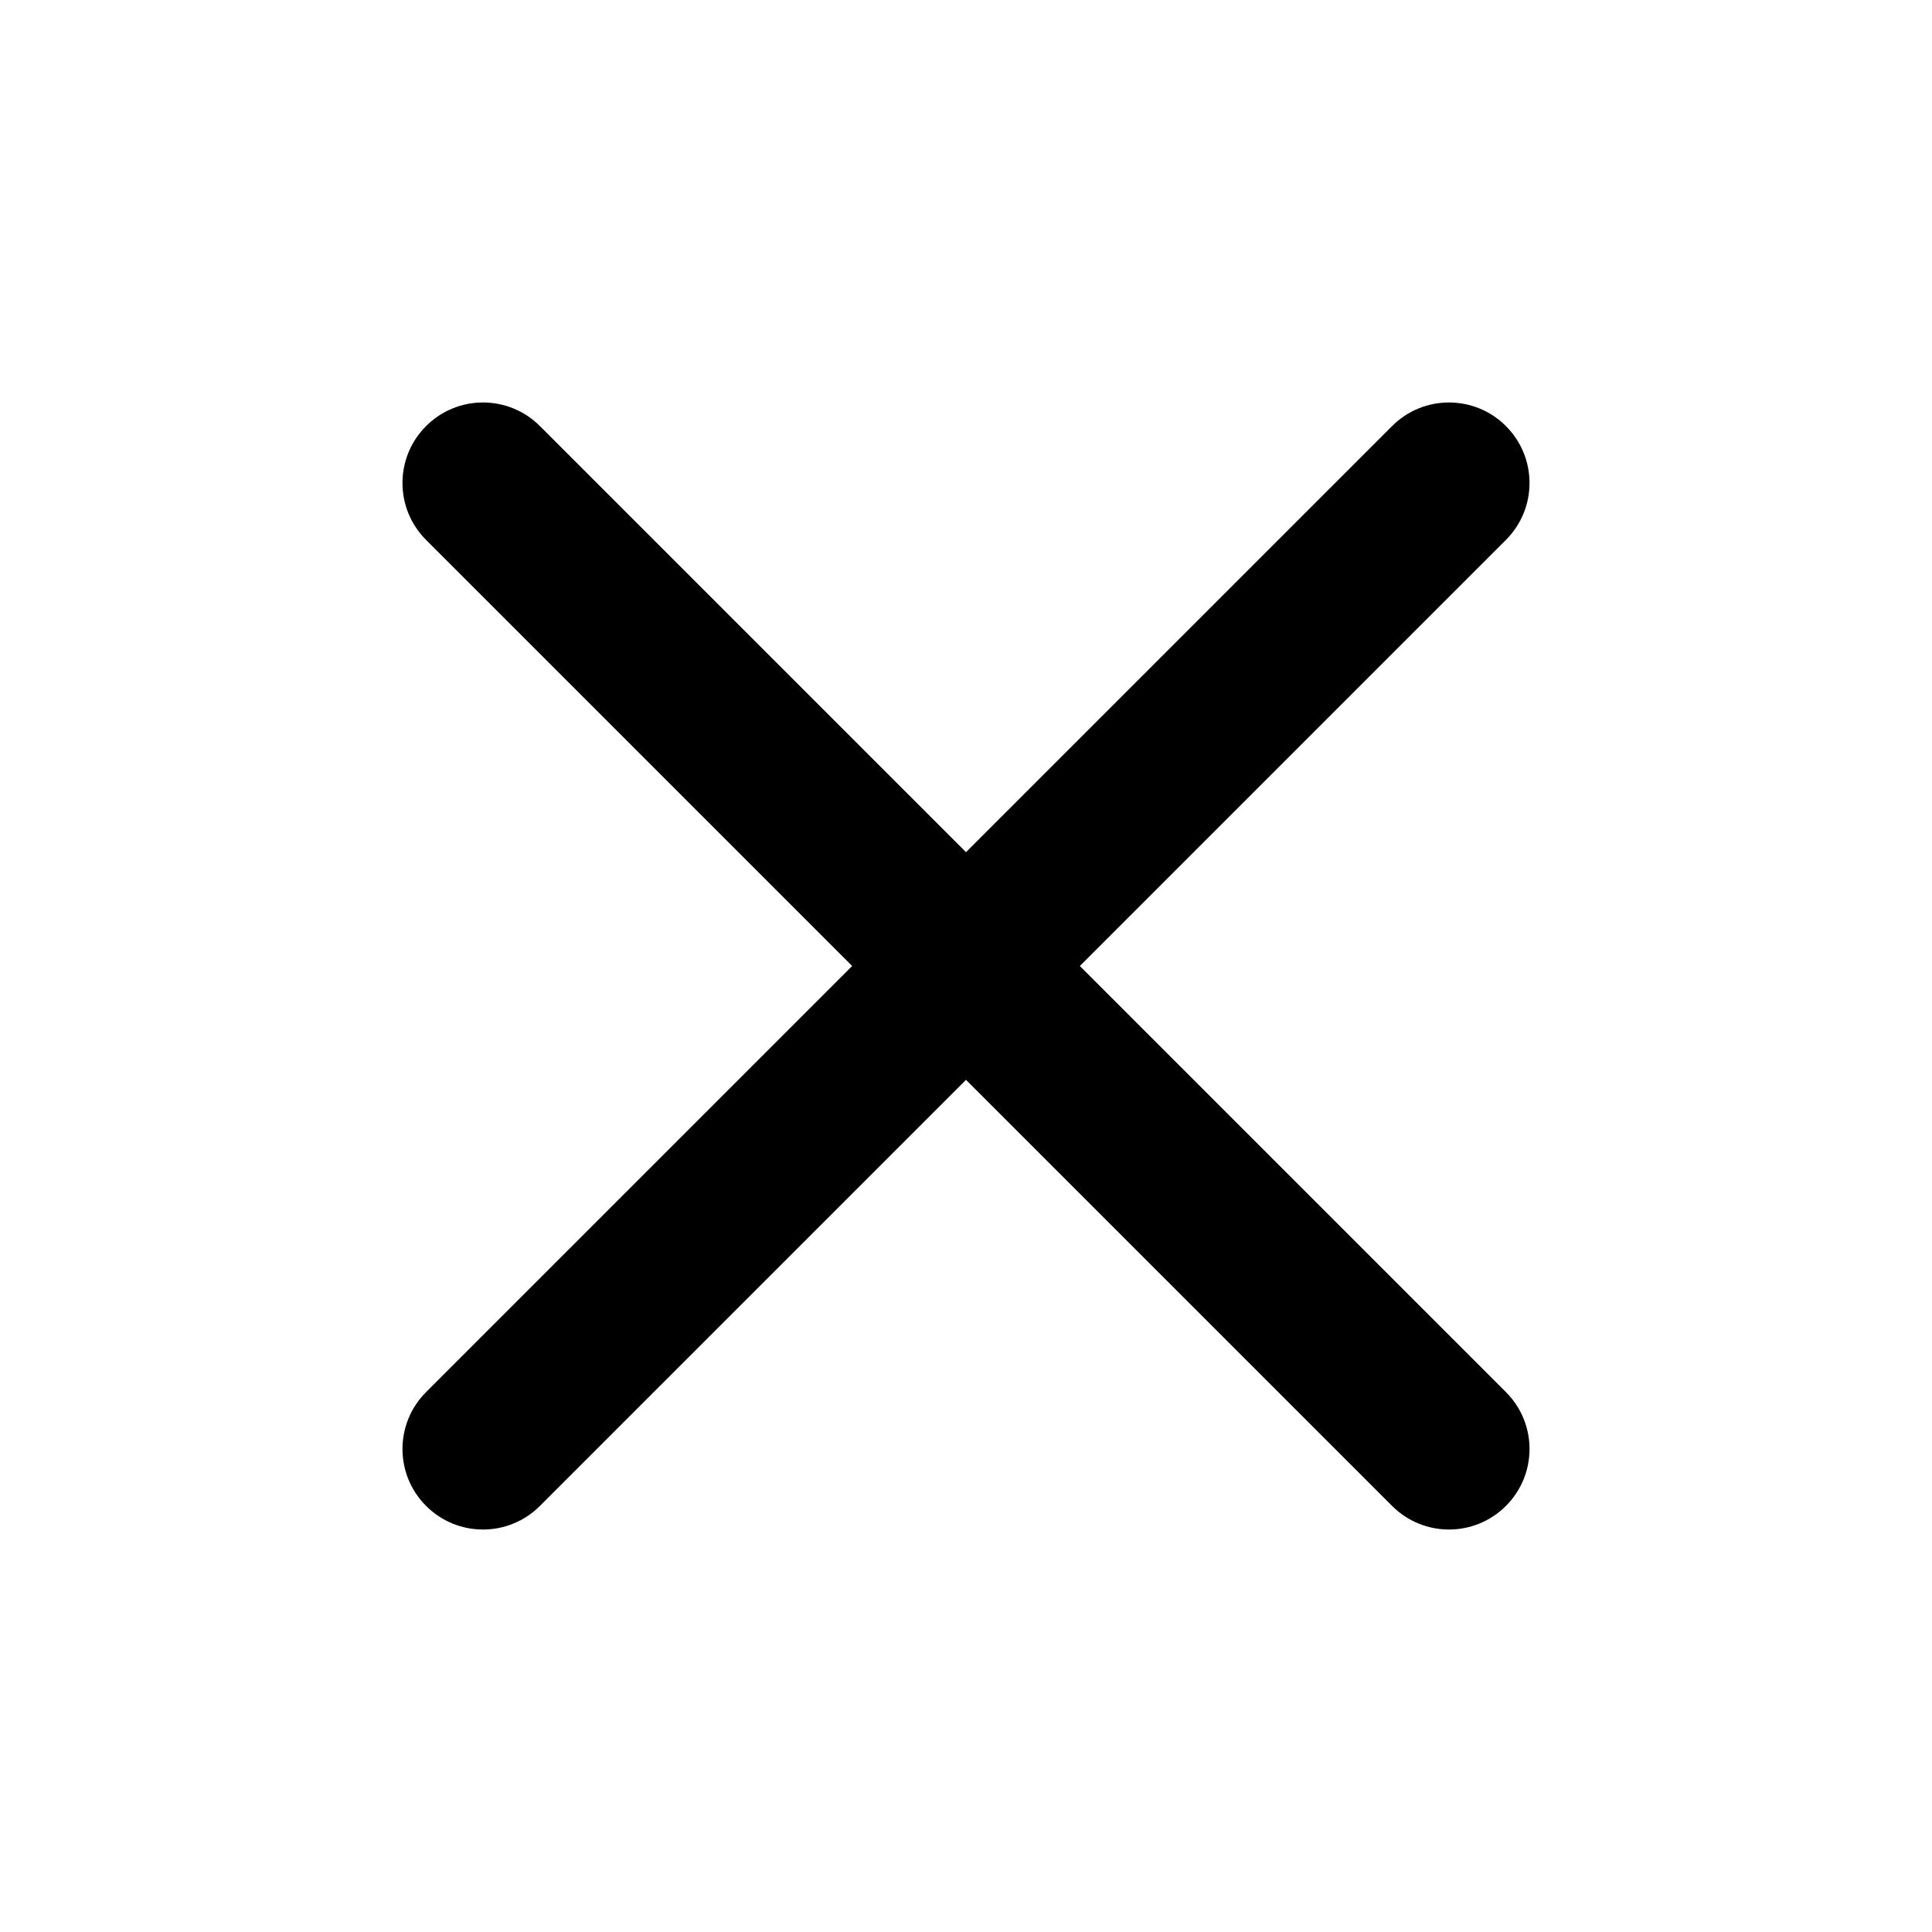
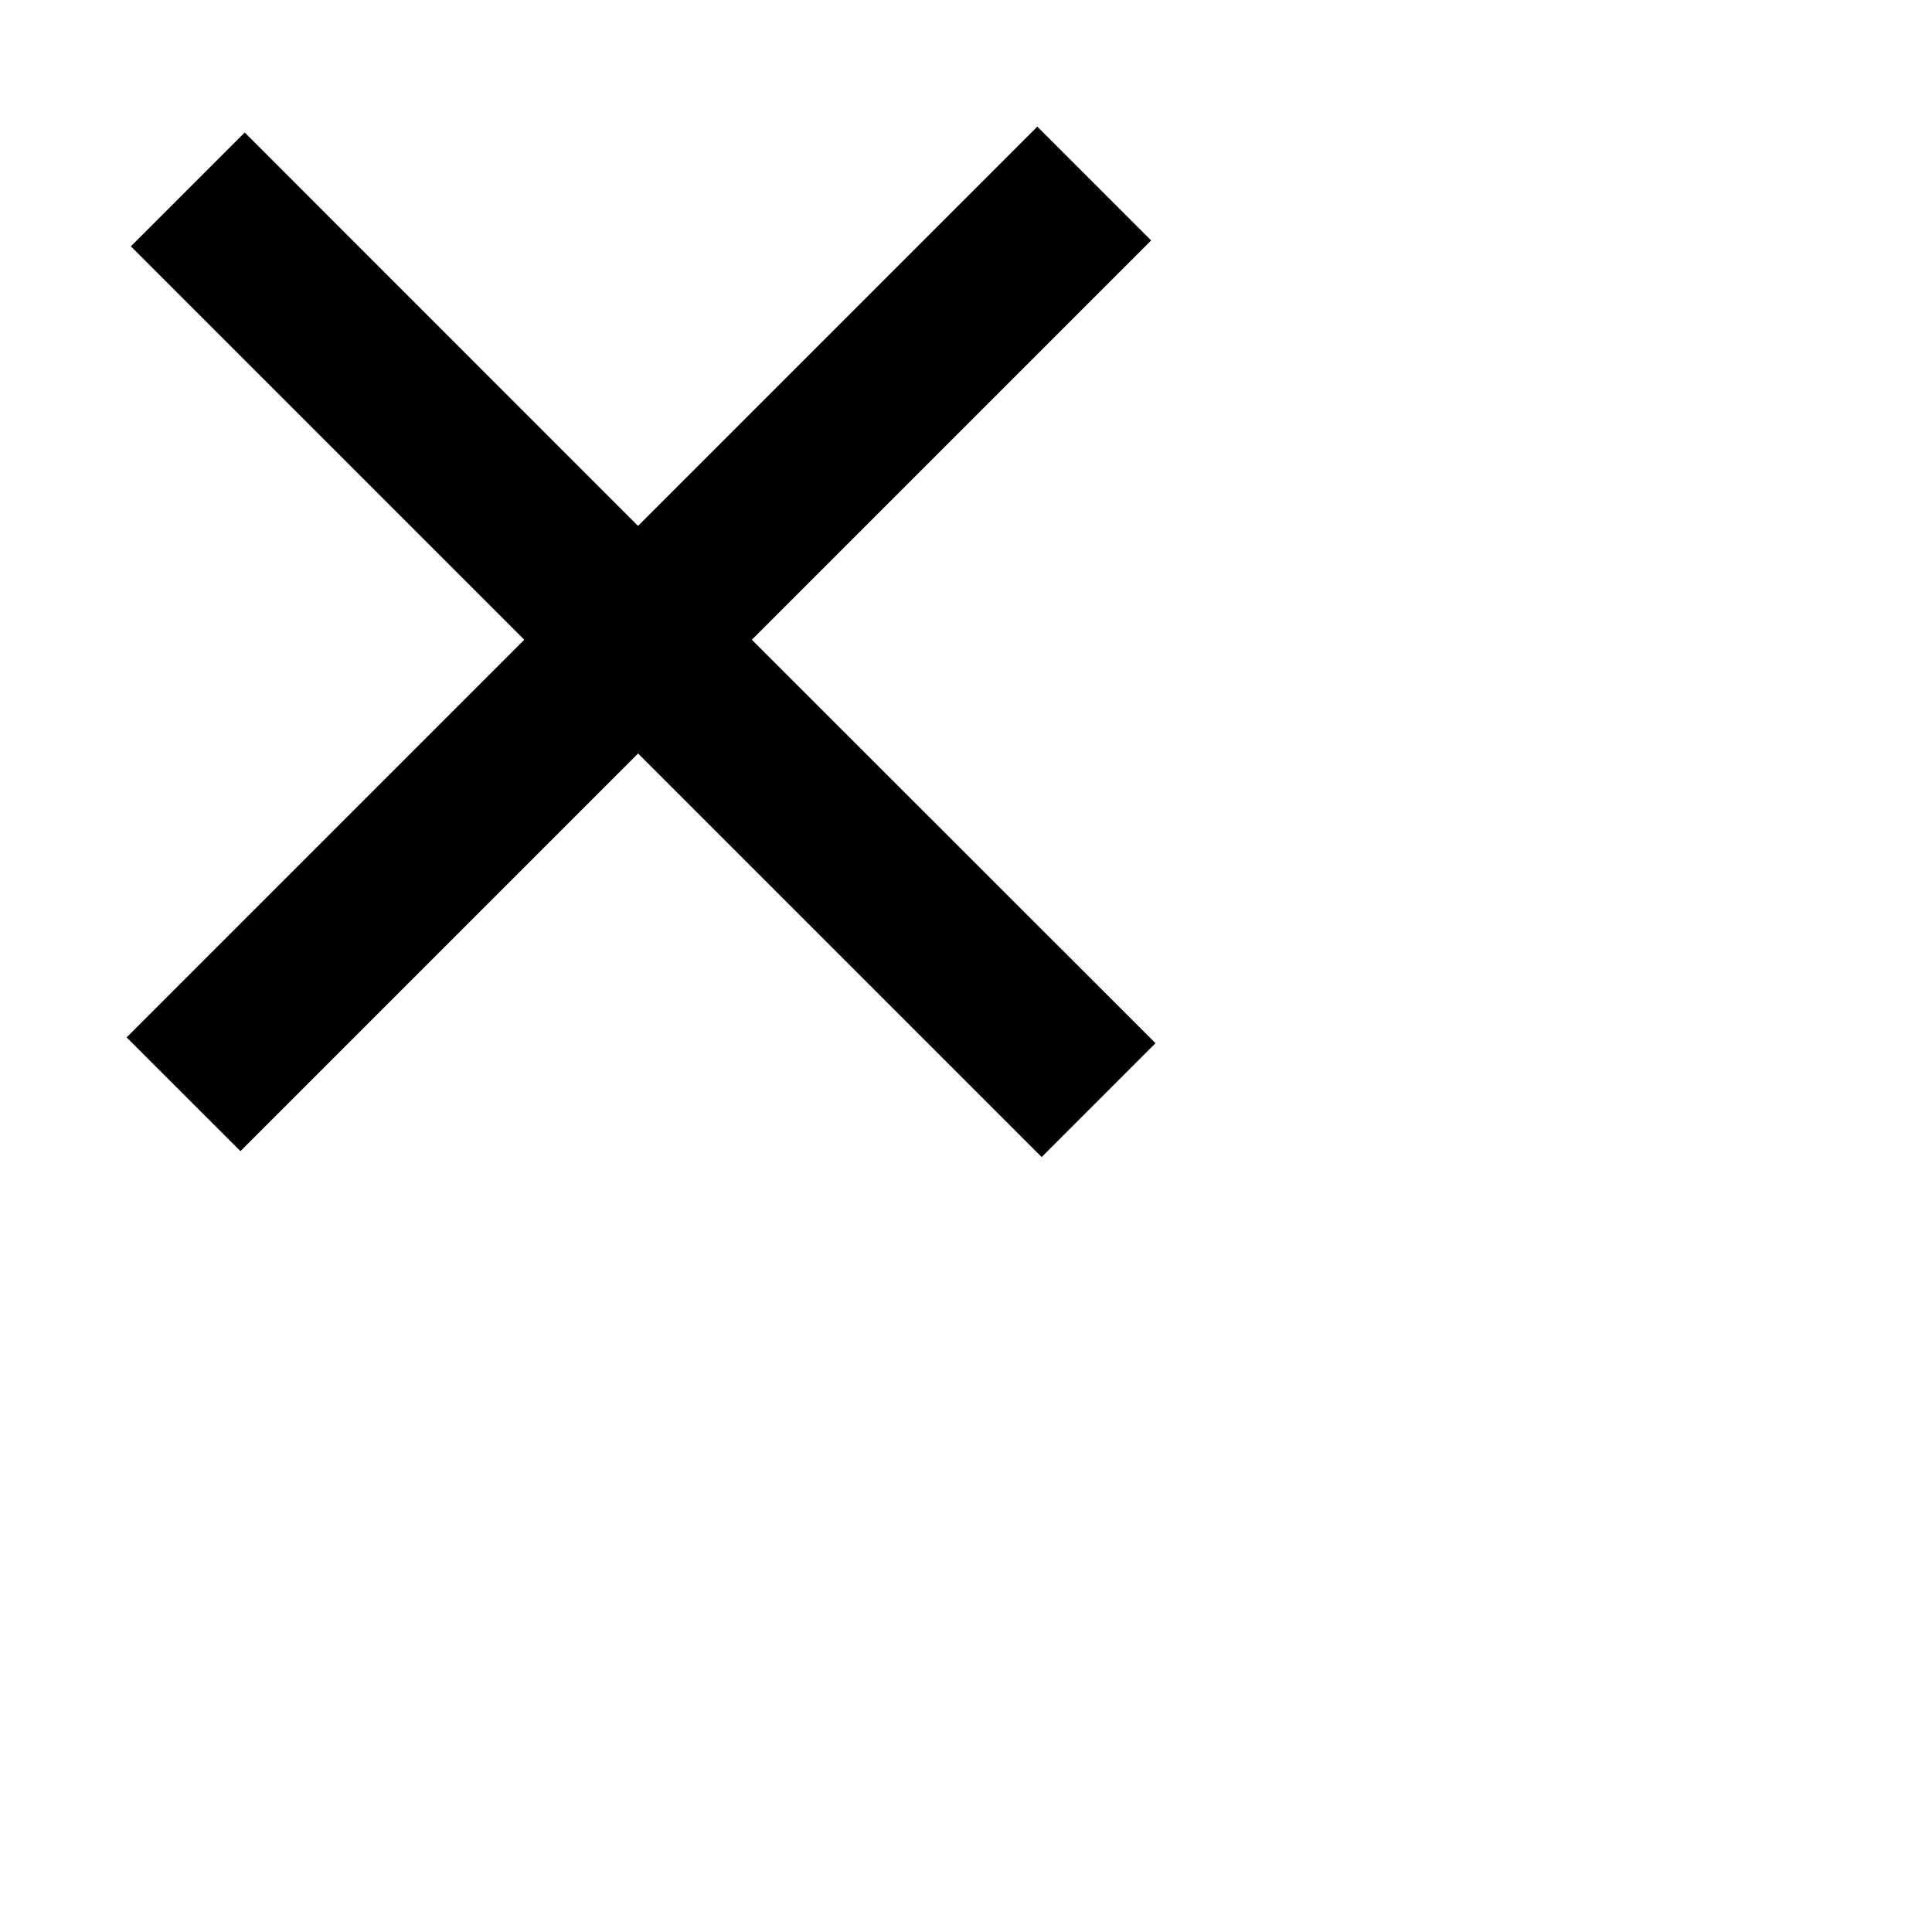
<svg xmlns="http://www.w3.org/2000/svg" viewBox="0 0 24 24">
-   <path d="M18.707 6.707C19.098 6.317 19.098 5.683 18.707 5.293C18.317 4.902 17.683 4.902 17.293 5.293L12 10.586L6.707 5.293C6.317 4.902 5.683 4.902 5.293 5.293C4.902 5.683 4.902 6.317 5.293 6.707L10.586 12L5.293 17.293C4.902 17.683 4.902 18.317 5.293 18.707C5.683 19.098 6.317 19.098 6.707 18.707L12 13.414L17.293 18.707C17.683 19.098 18.317 19.098 18.707 18.707C19.098 18.317 19.098 17.683 18.707 17.293L13.414 12L18.707 6.707Z" fill="currentColor" fill-rule="evenodd" />
+   <path d="M6.513 7.947l-4.94 4.94L2.987 14.3l4.94-4.94 5.013 5.013 1.414-1.414L9.34 7.947l4.96-4.96-1.414-1.414-4.96 4.96L3.04 1.646 1.626 3.06l4.887 4.887z" fill="currentColor" fill-rule="evenodd" />
</svg>
